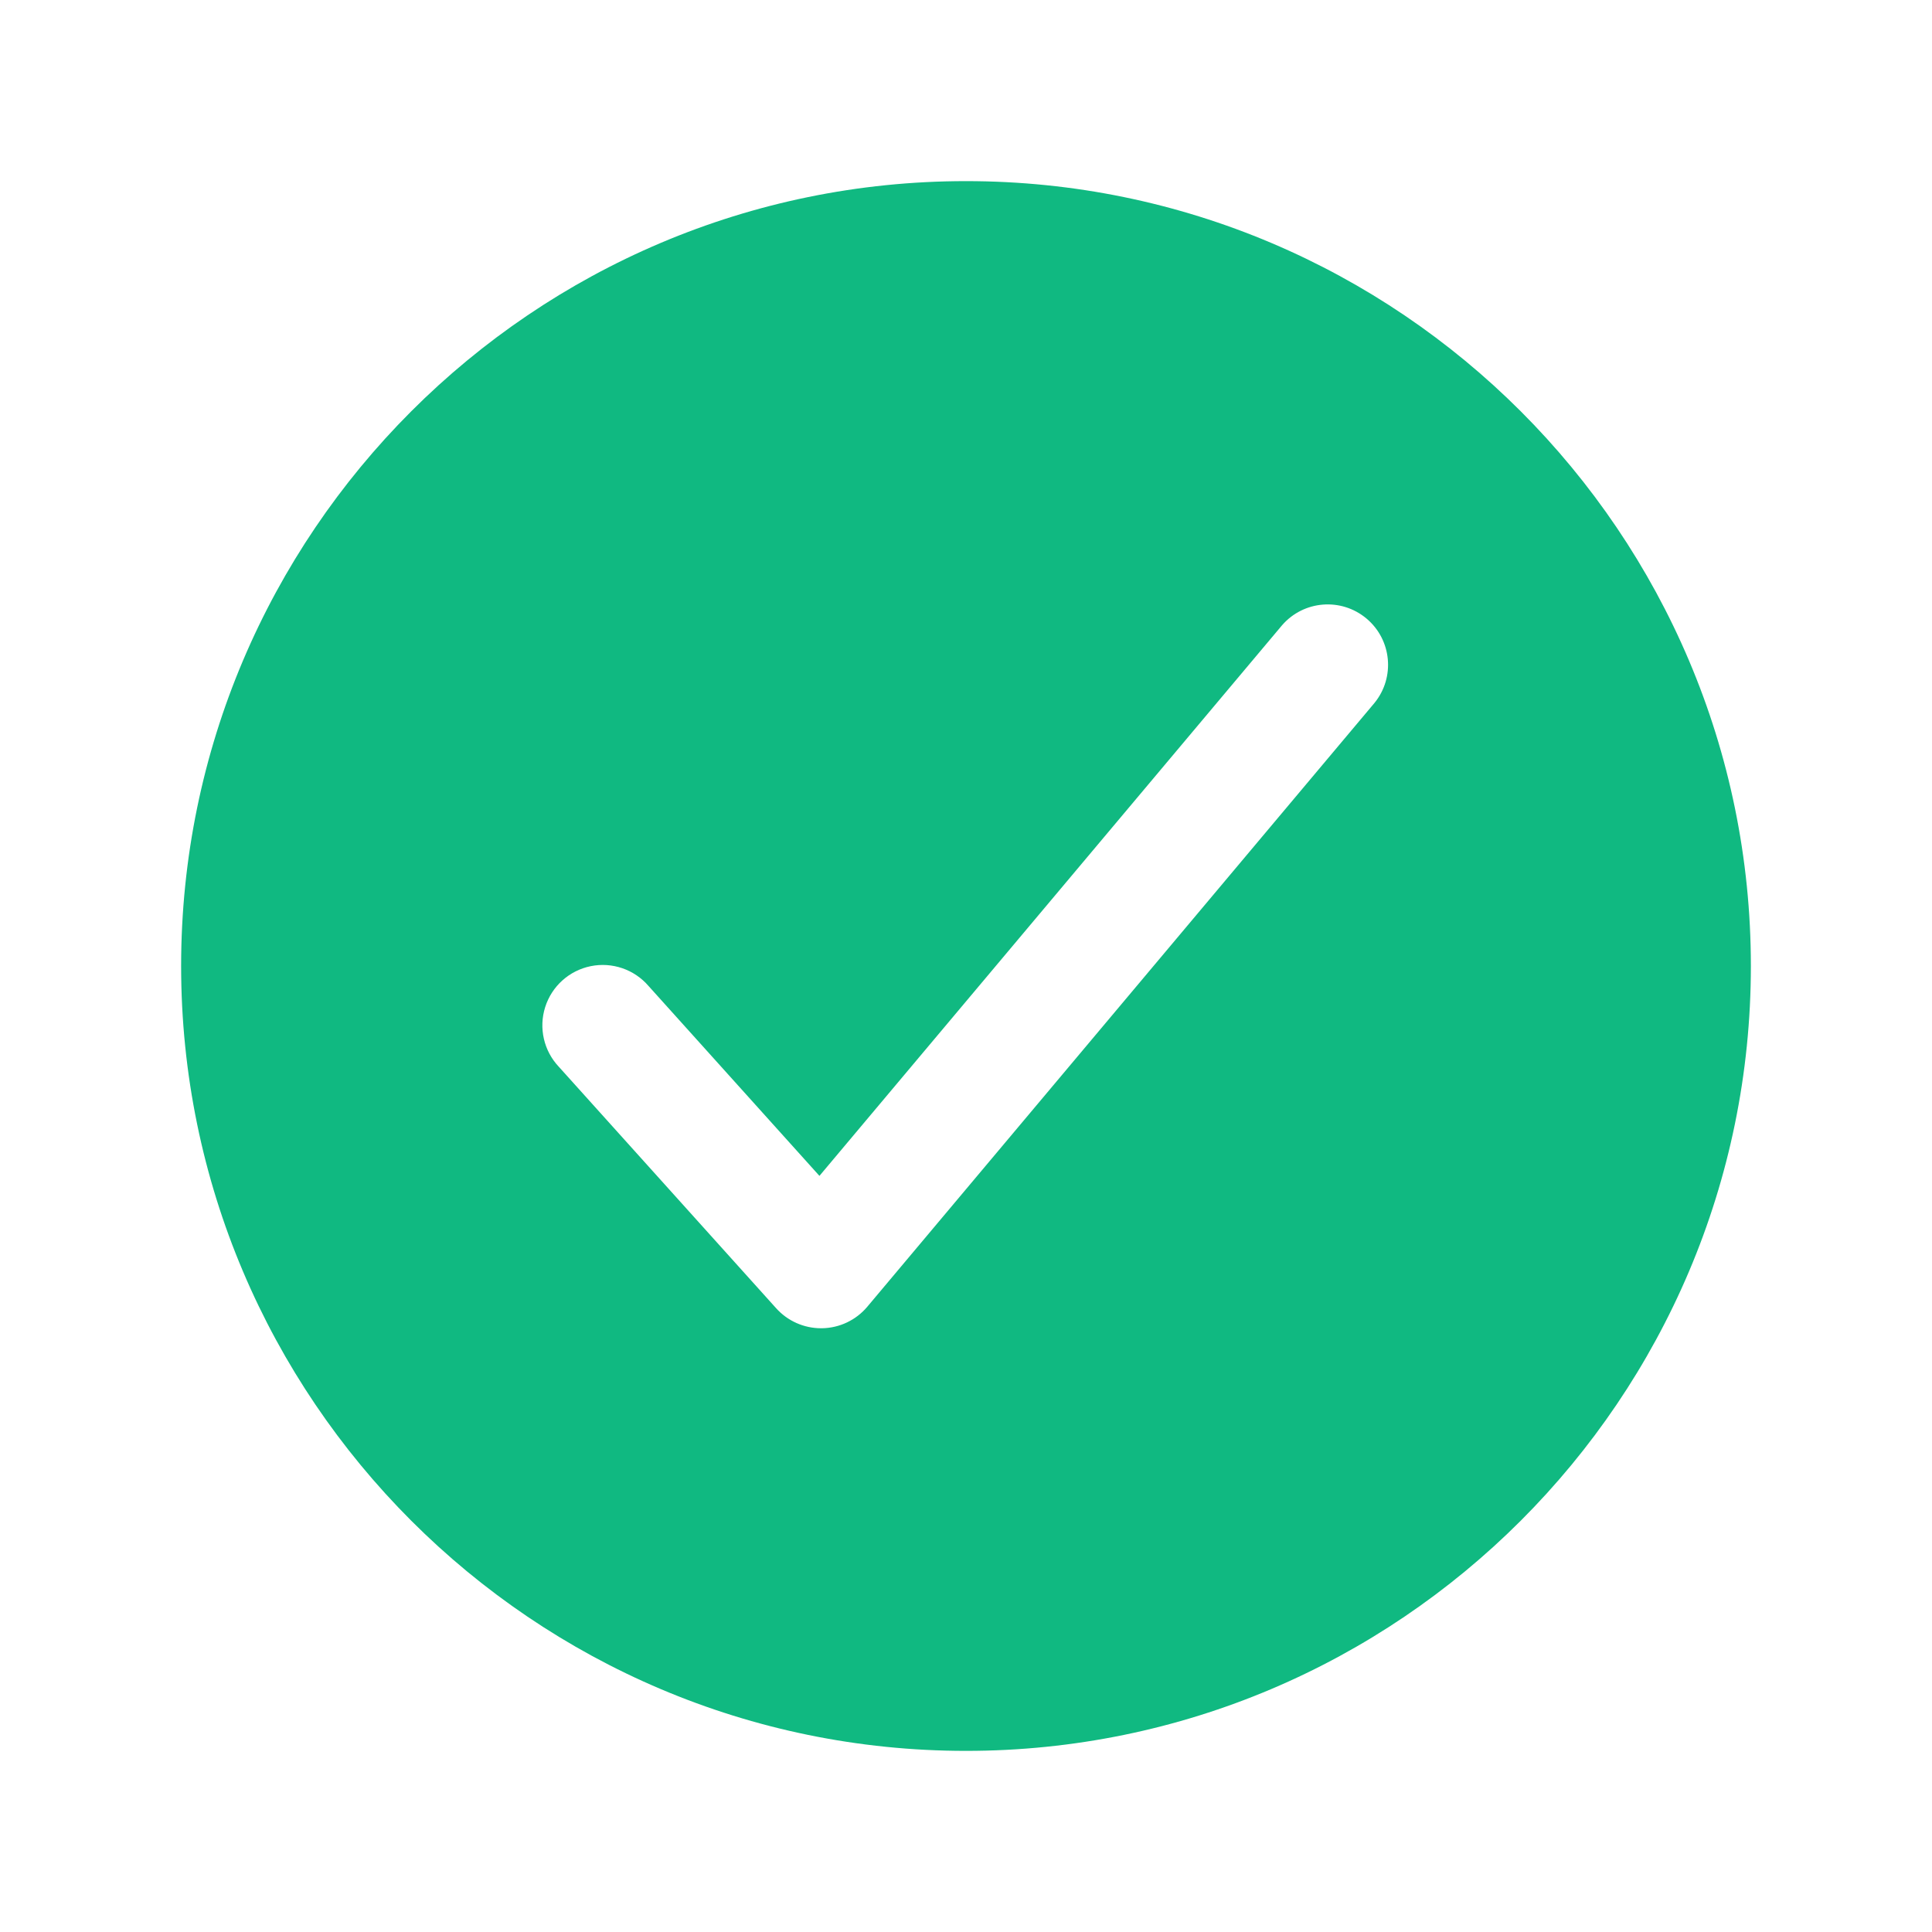
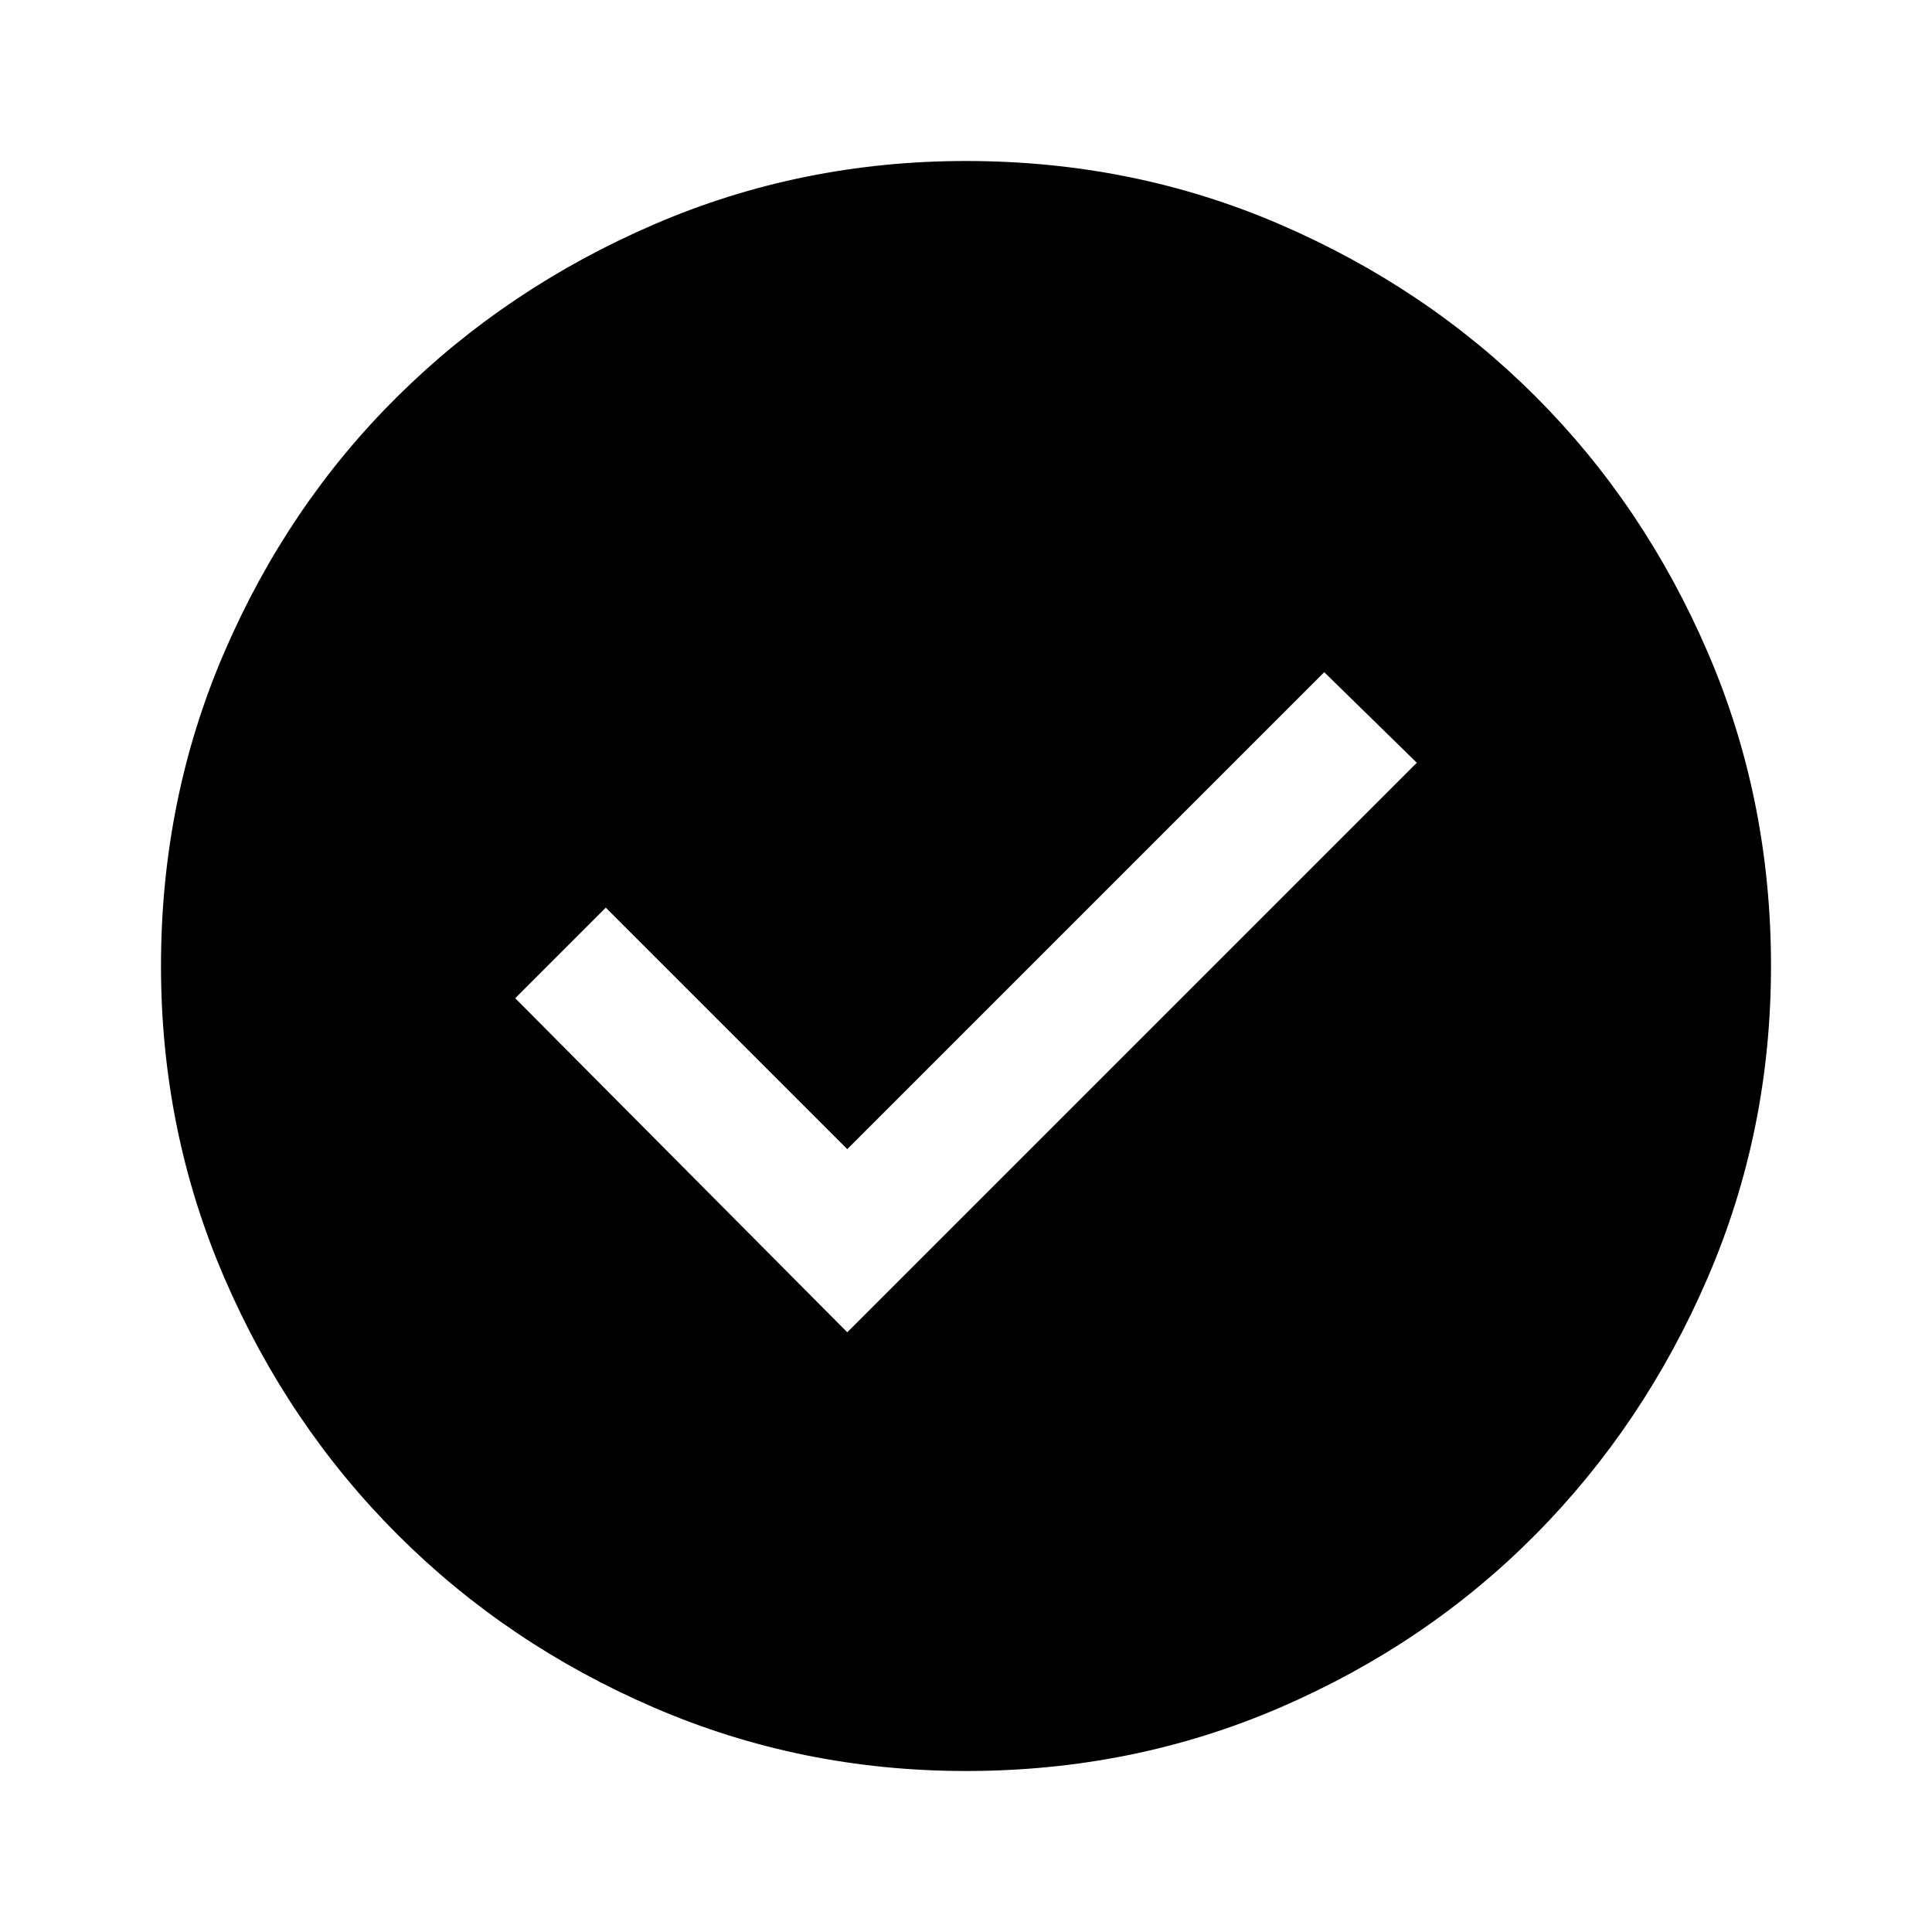
- <svg xmlns="http://www.w3.org/2000/svg" class="ionicon" viewBox="0 0 512 512" fill="rgba(16,185,129,1)">
-   <path d="M256 48C141.31 48 48 141.31 48 256s93.31 208 208 208 208-93.31 208-208S370.69 48 256 48zm108.25 138.29l-134.4 160a16 16 0 01-12 5.71h-.27a16 16 0 01-11.89-5.3l-57.6-64a16 16 0 1123.78-21.4l45.29 50.32 122.59-145.91a16 16 0 0124.5 20.58z" />
+ <svg xmlns="http://www.w3.org/2000/svg" height="48" width="48">
+   <path d="M21.05 33.1 35.2 18.95l-2.3-2.25-11.85 11.85-6-6-2.25 2.25ZM24 44q-4.1 0-7.75-1.575-3.65-1.575-6.375-4.3-2.725-2.725-4.3-6.375Q4 28.1 4 24q0-4.15 1.575-7.8 1.575-3.65 4.3-6.35 2.725-2.7 6.375-4.275Q19.9 4 24 4q4.15 0 7.8 1.575 3.65 1.575 6.35 4.275 2.7 2.7 4.275 6.35Q44 19.85 44 24q0 4.1-1.575 7.75-1.575 3.65-4.275 6.375t-6.35 4.3Q28.15 44 24 44Z" />
</svg>
